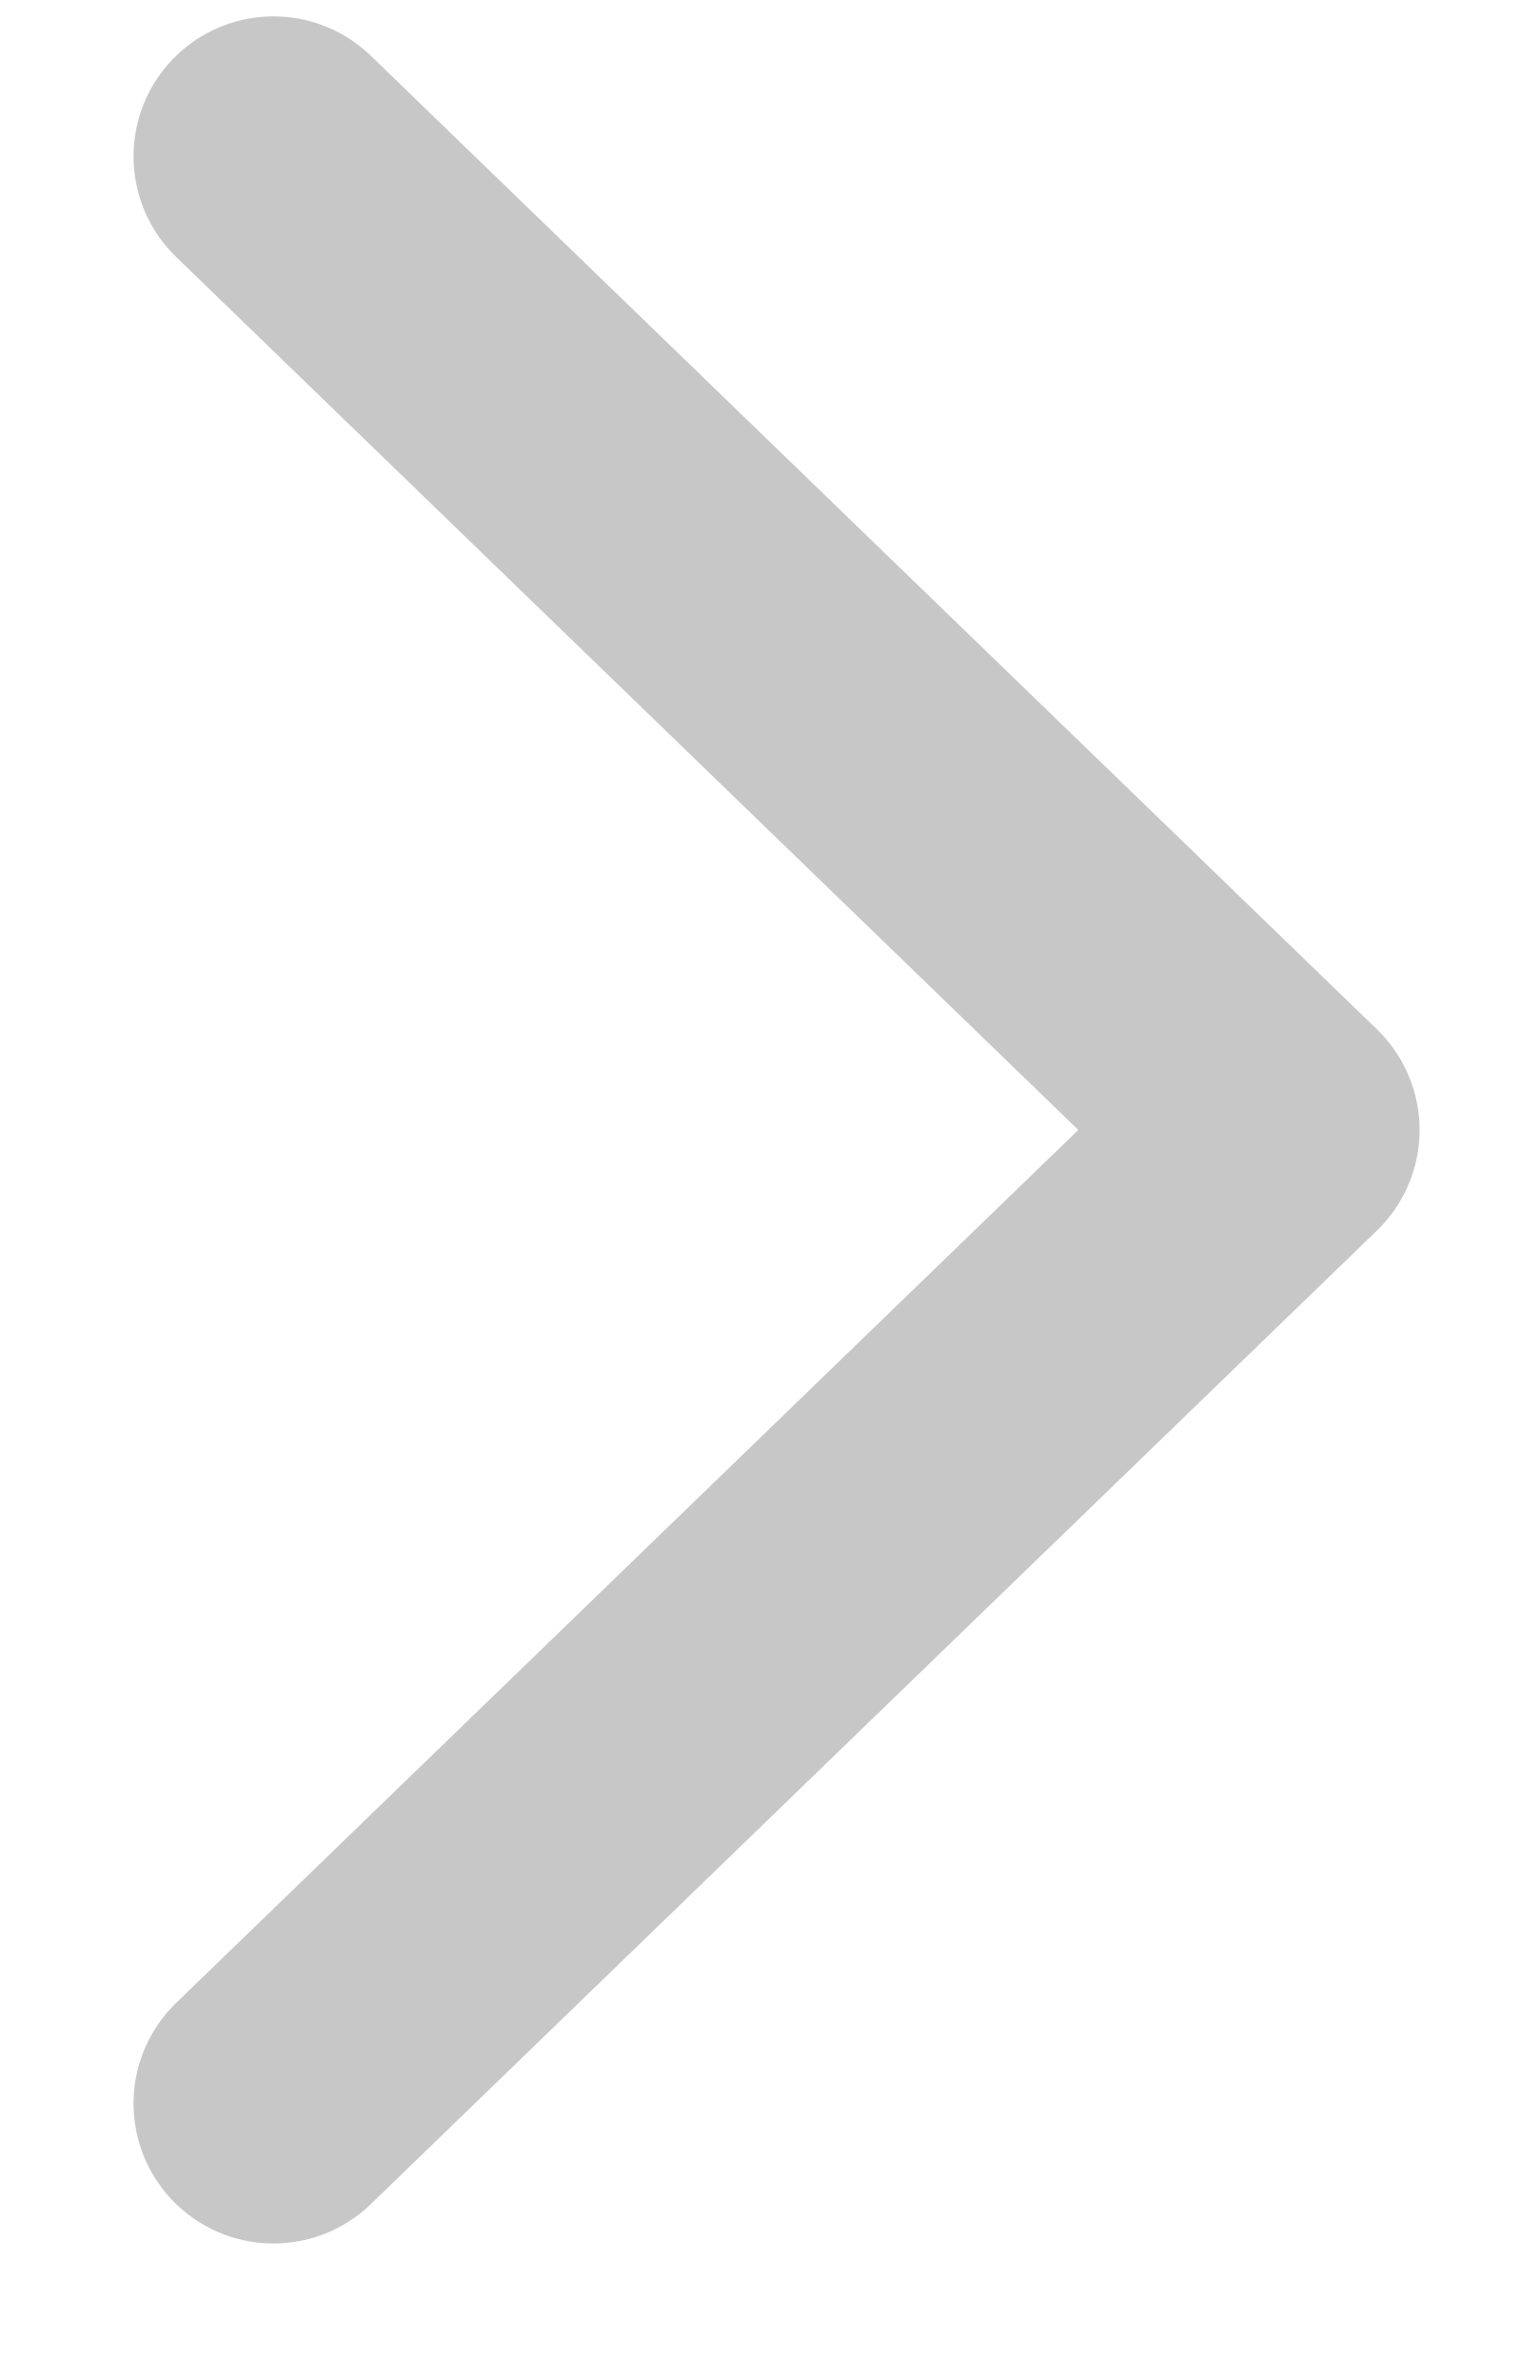
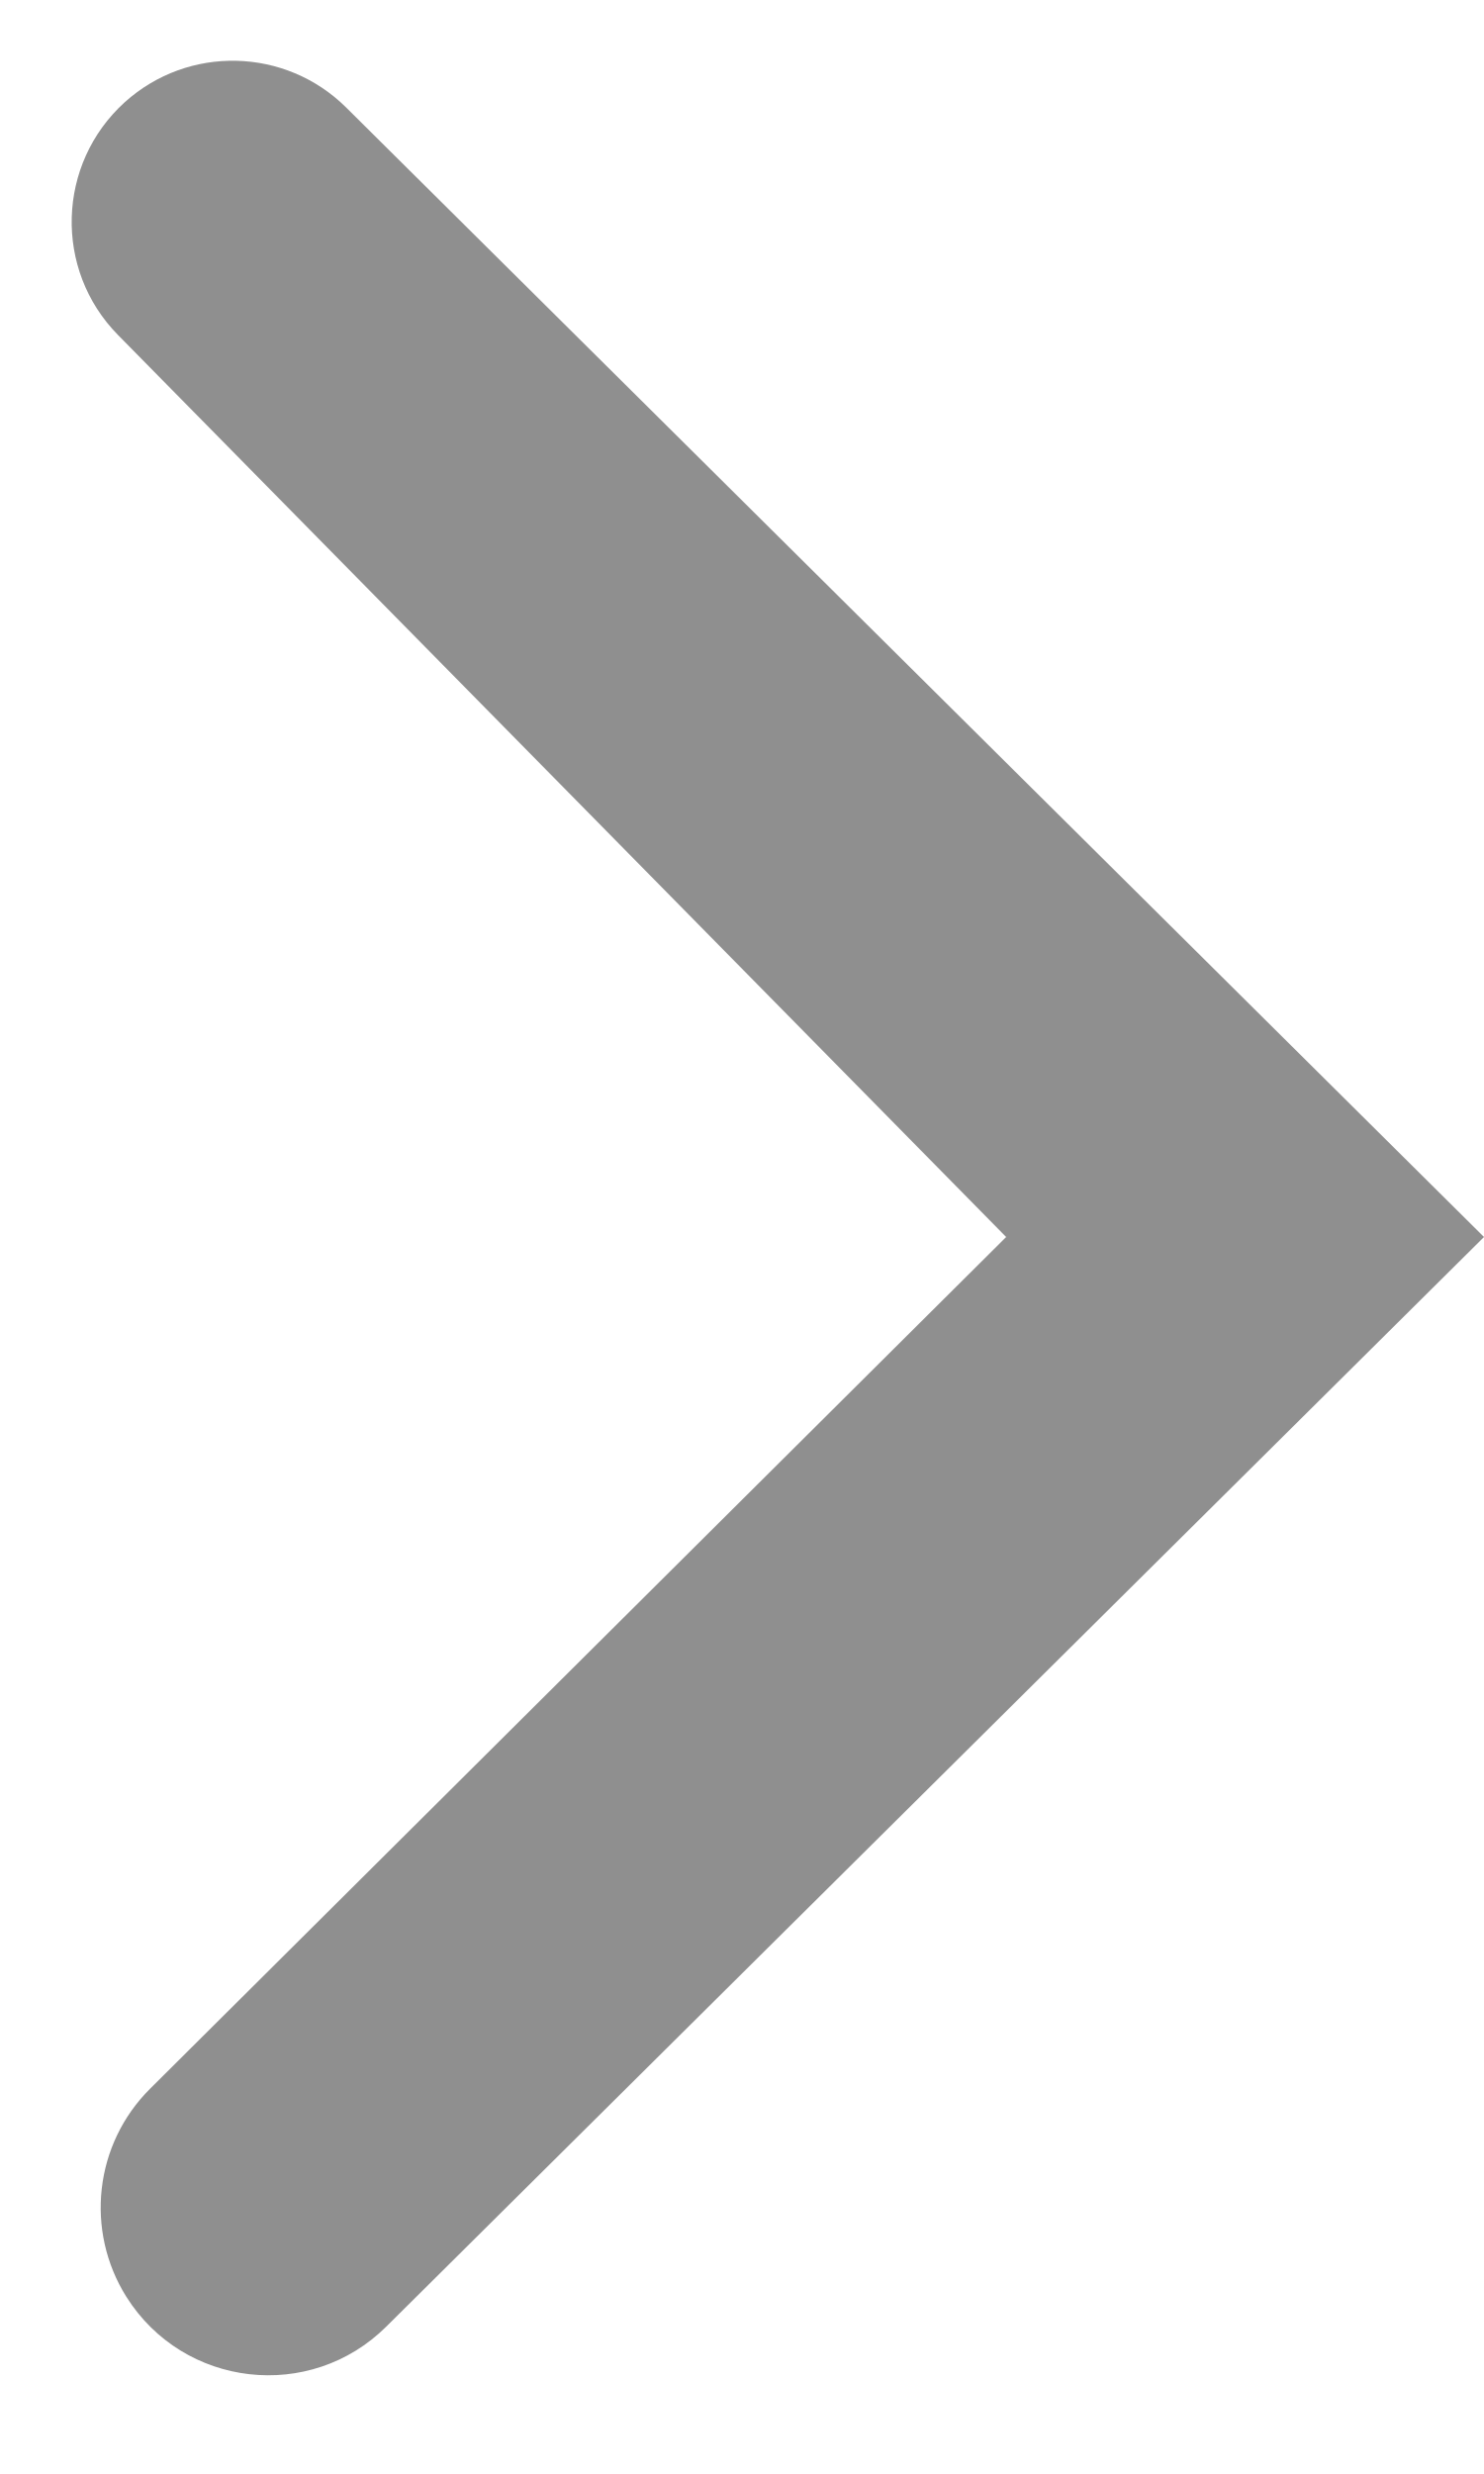
- <svg xmlns="http://www.w3.org/2000/svg" width="11" height="17" viewBox="0 0 11 17" fill="none">
-   <path d="M1.954 15.025L9.142 8.071L1.954 1.117" stroke="#C7C7C7" stroke-width="2" stroke-linecap="round" stroke-linejoin="round" />
+ <svg xmlns="http://www.w3.org/2000/svg" width="12" height="20" viewBox="0 0 12 20" fill="none">
+   <path d="M1.022 18.568C0.685 18.031 0.764 17.332 1.214 16.885L8.136 10L0.954 2.708C0.434 2.18 0.459 1.325 1.008 0.827C1.522 0.363 2.308 0.382 2.799 0.869L12 10L3.124 18.808C2.508 19.42 1.485 19.303 1.022 18.568Z" fill="#8F8F8F" />
</svg>
